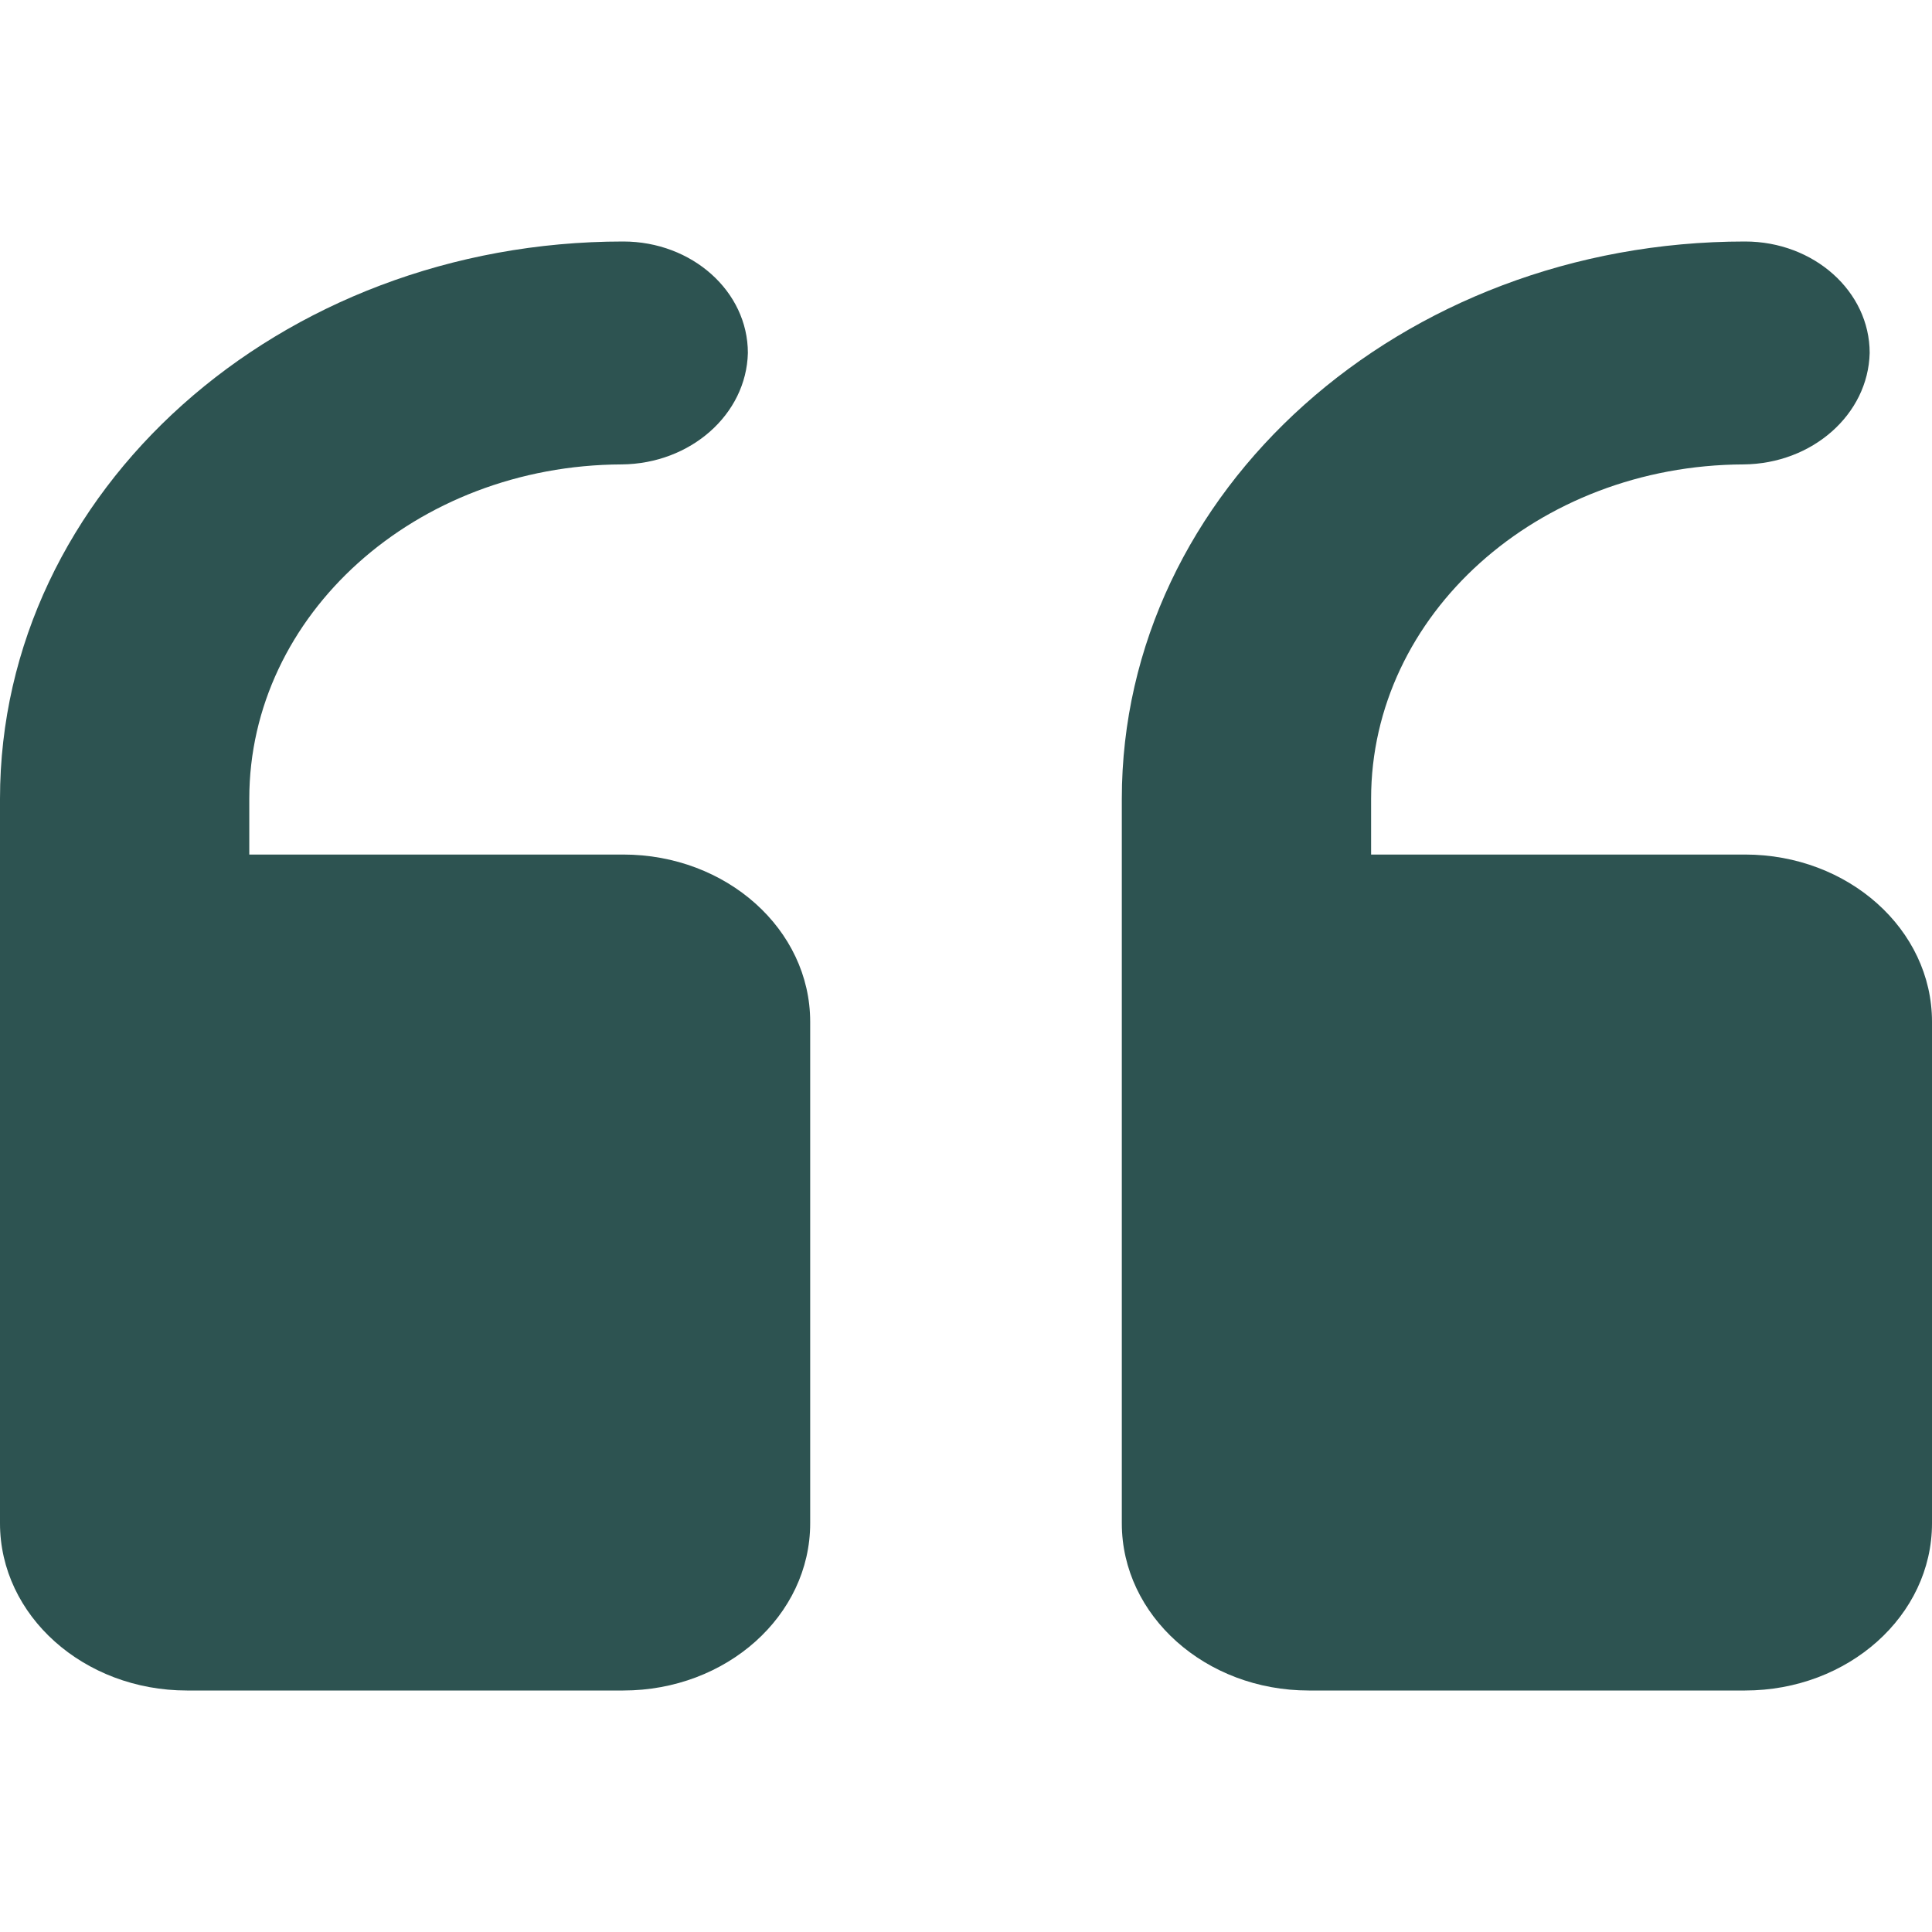
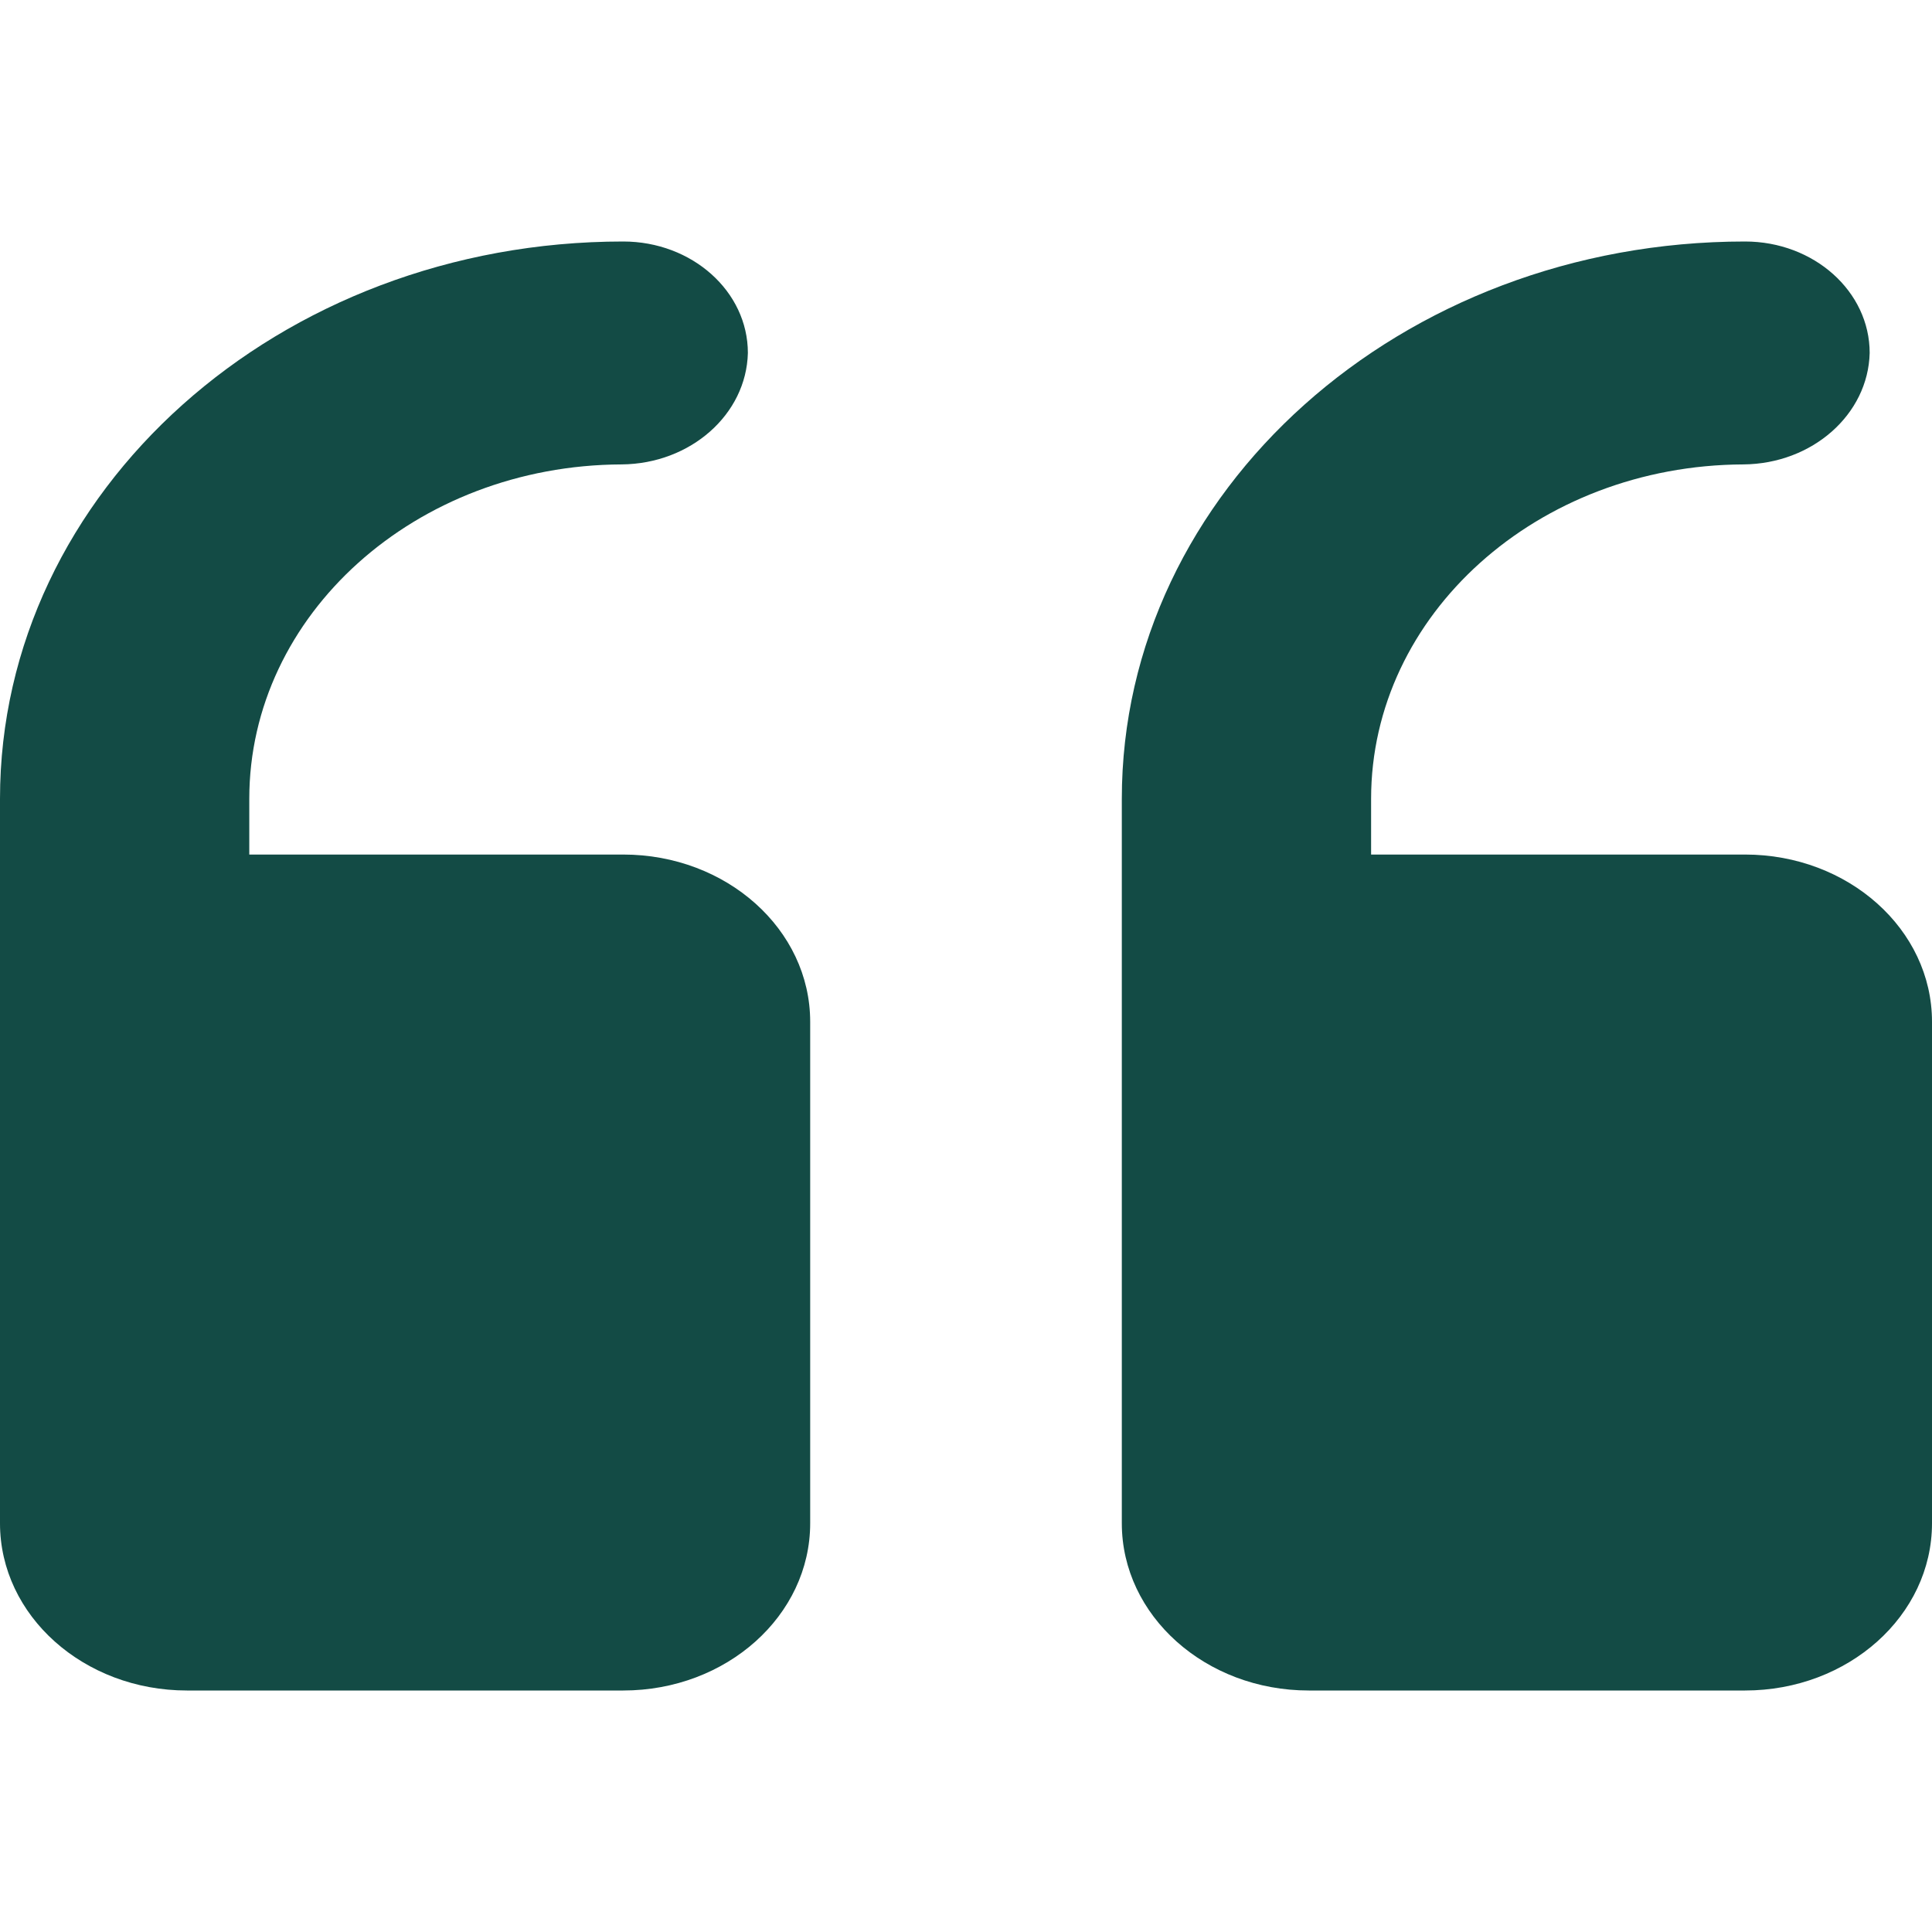
<svg xmlns="http://www.w3.org/2000/svg" width="100" height="100">
-   <path d="M0 41.346C0 25.415 14.442 12.5 32.258 12.5c3.563 0 6.452 2.583 6.452 5.77-.079 3.184-2.97 5.738-6.533 5.768-10.657.04-19.274 7.777-19.274 17.308v2.885h19.355c5.345 0 9.677 3.874 9.677 8.654v25.961c0 4.78-4.332 8.654-9.677 8.654H9.678C4.332 87.5 0 83.626 0 78.846v-37.5zm58.065 37.5c0 4.78 4.332 8.654 9.677 8.654h22.58c5.345 0 9.678-3.874 9.678-8.654V52.885c0-4.78-4.333-8.654-9.677-8.654H70.968v-2.885c0-9.53 8.616-17.268 19.274-17.308 3.562-.03 6.454-2.584 6.532-5.769 0-3.186-2.888-5.769-6.451-5.769-17.816 0-32.258 12.915-32.258 28.846v37.5z" fill="#2D5351" />
+   <path d="M0 41.346C0 25.415 14.442 12.5 32.258 12.5c3.563 0 6.452 2.583 6.452 5.77-.079 3.184-2.97 5.738-6.533 5.768-10.657.04-19.274 7.777-19.274 17.308v2.885h19.355c5.345 0 9.677 3.874 9.677 8.654v25.961c0 4.78-4.332 8.654-9.677 8.654H9.678C4.332 87.5 0 83.626 0 78.846v-37.5zm58.065 37.5c0 4.78 4.332 8.654 9.677 8.654h22.58c5.345 0 9.678-3.874 9.678-8.654V52.885c0-4.78-4.333-8.654-9.677-8.654H70.968v-2.885c0-9.53 8.616-17.268 19.274-17.308 3.562-.03 6.454-2.584 6.532-5.769 0-3.186-2.888-5.769-6.451-5.769-17.816 0-32.258 12.915-32.258 28.846v37.5z" fill="#134B45" />
</svg>
